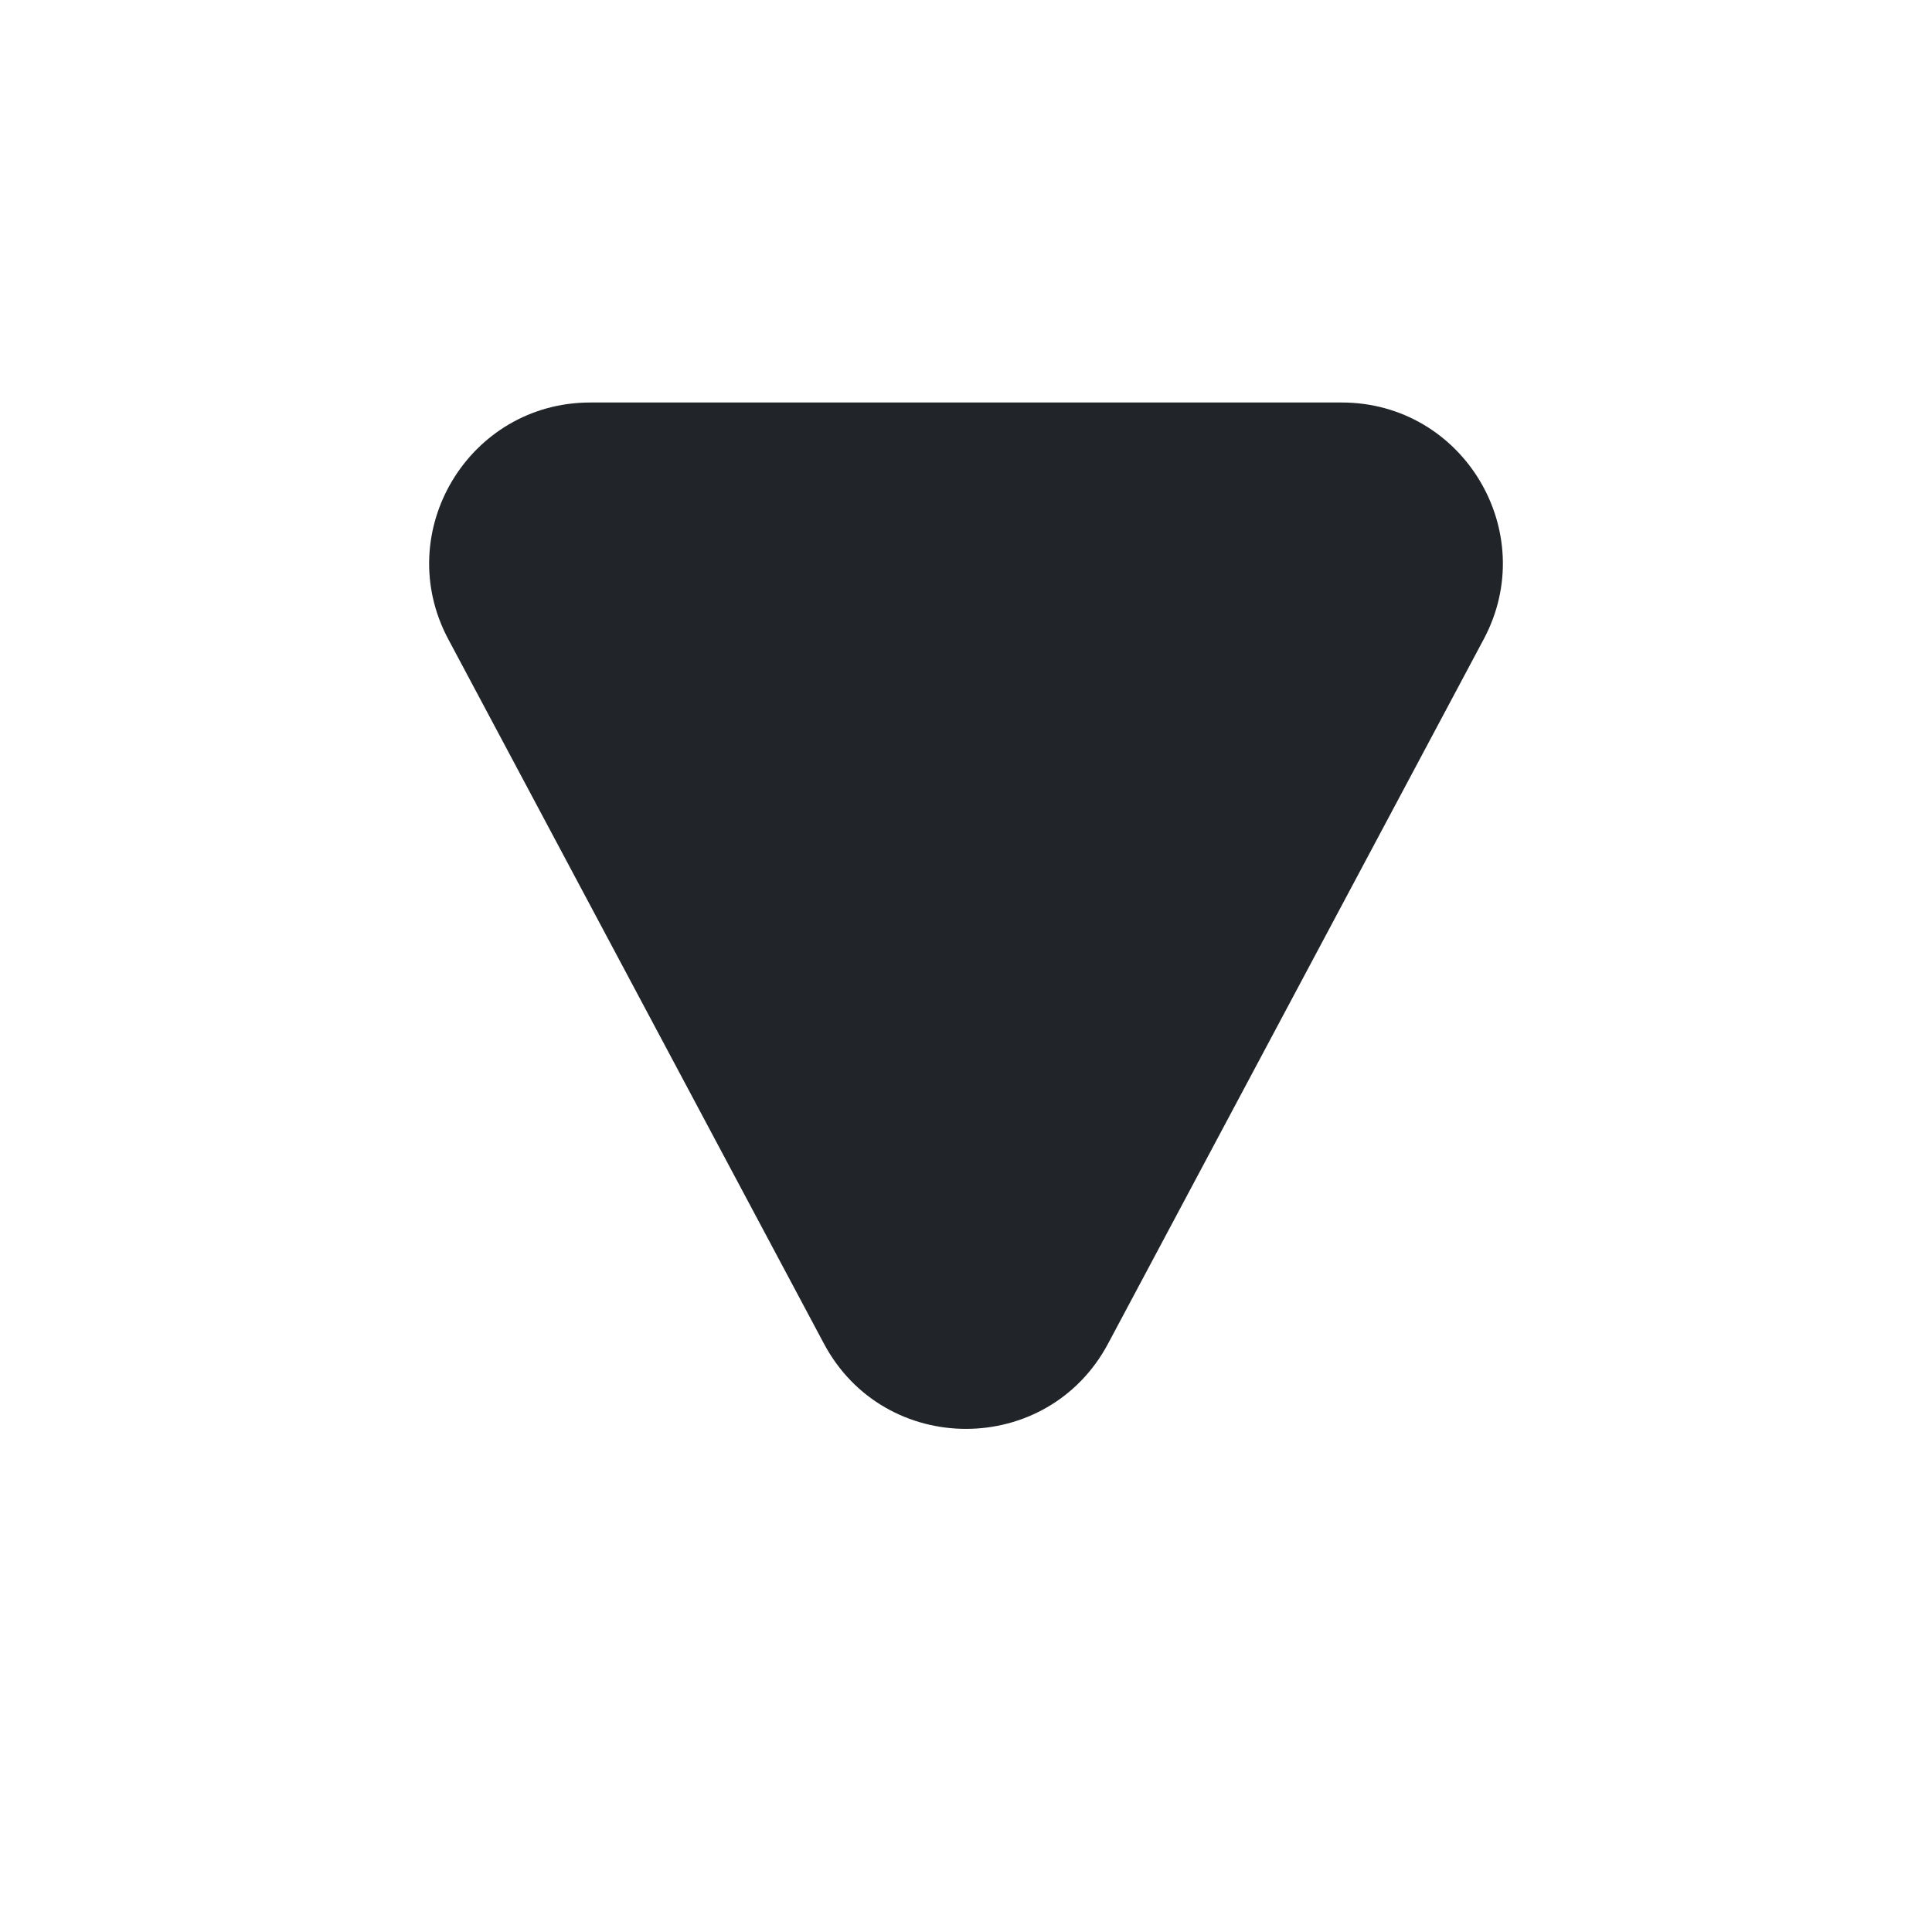
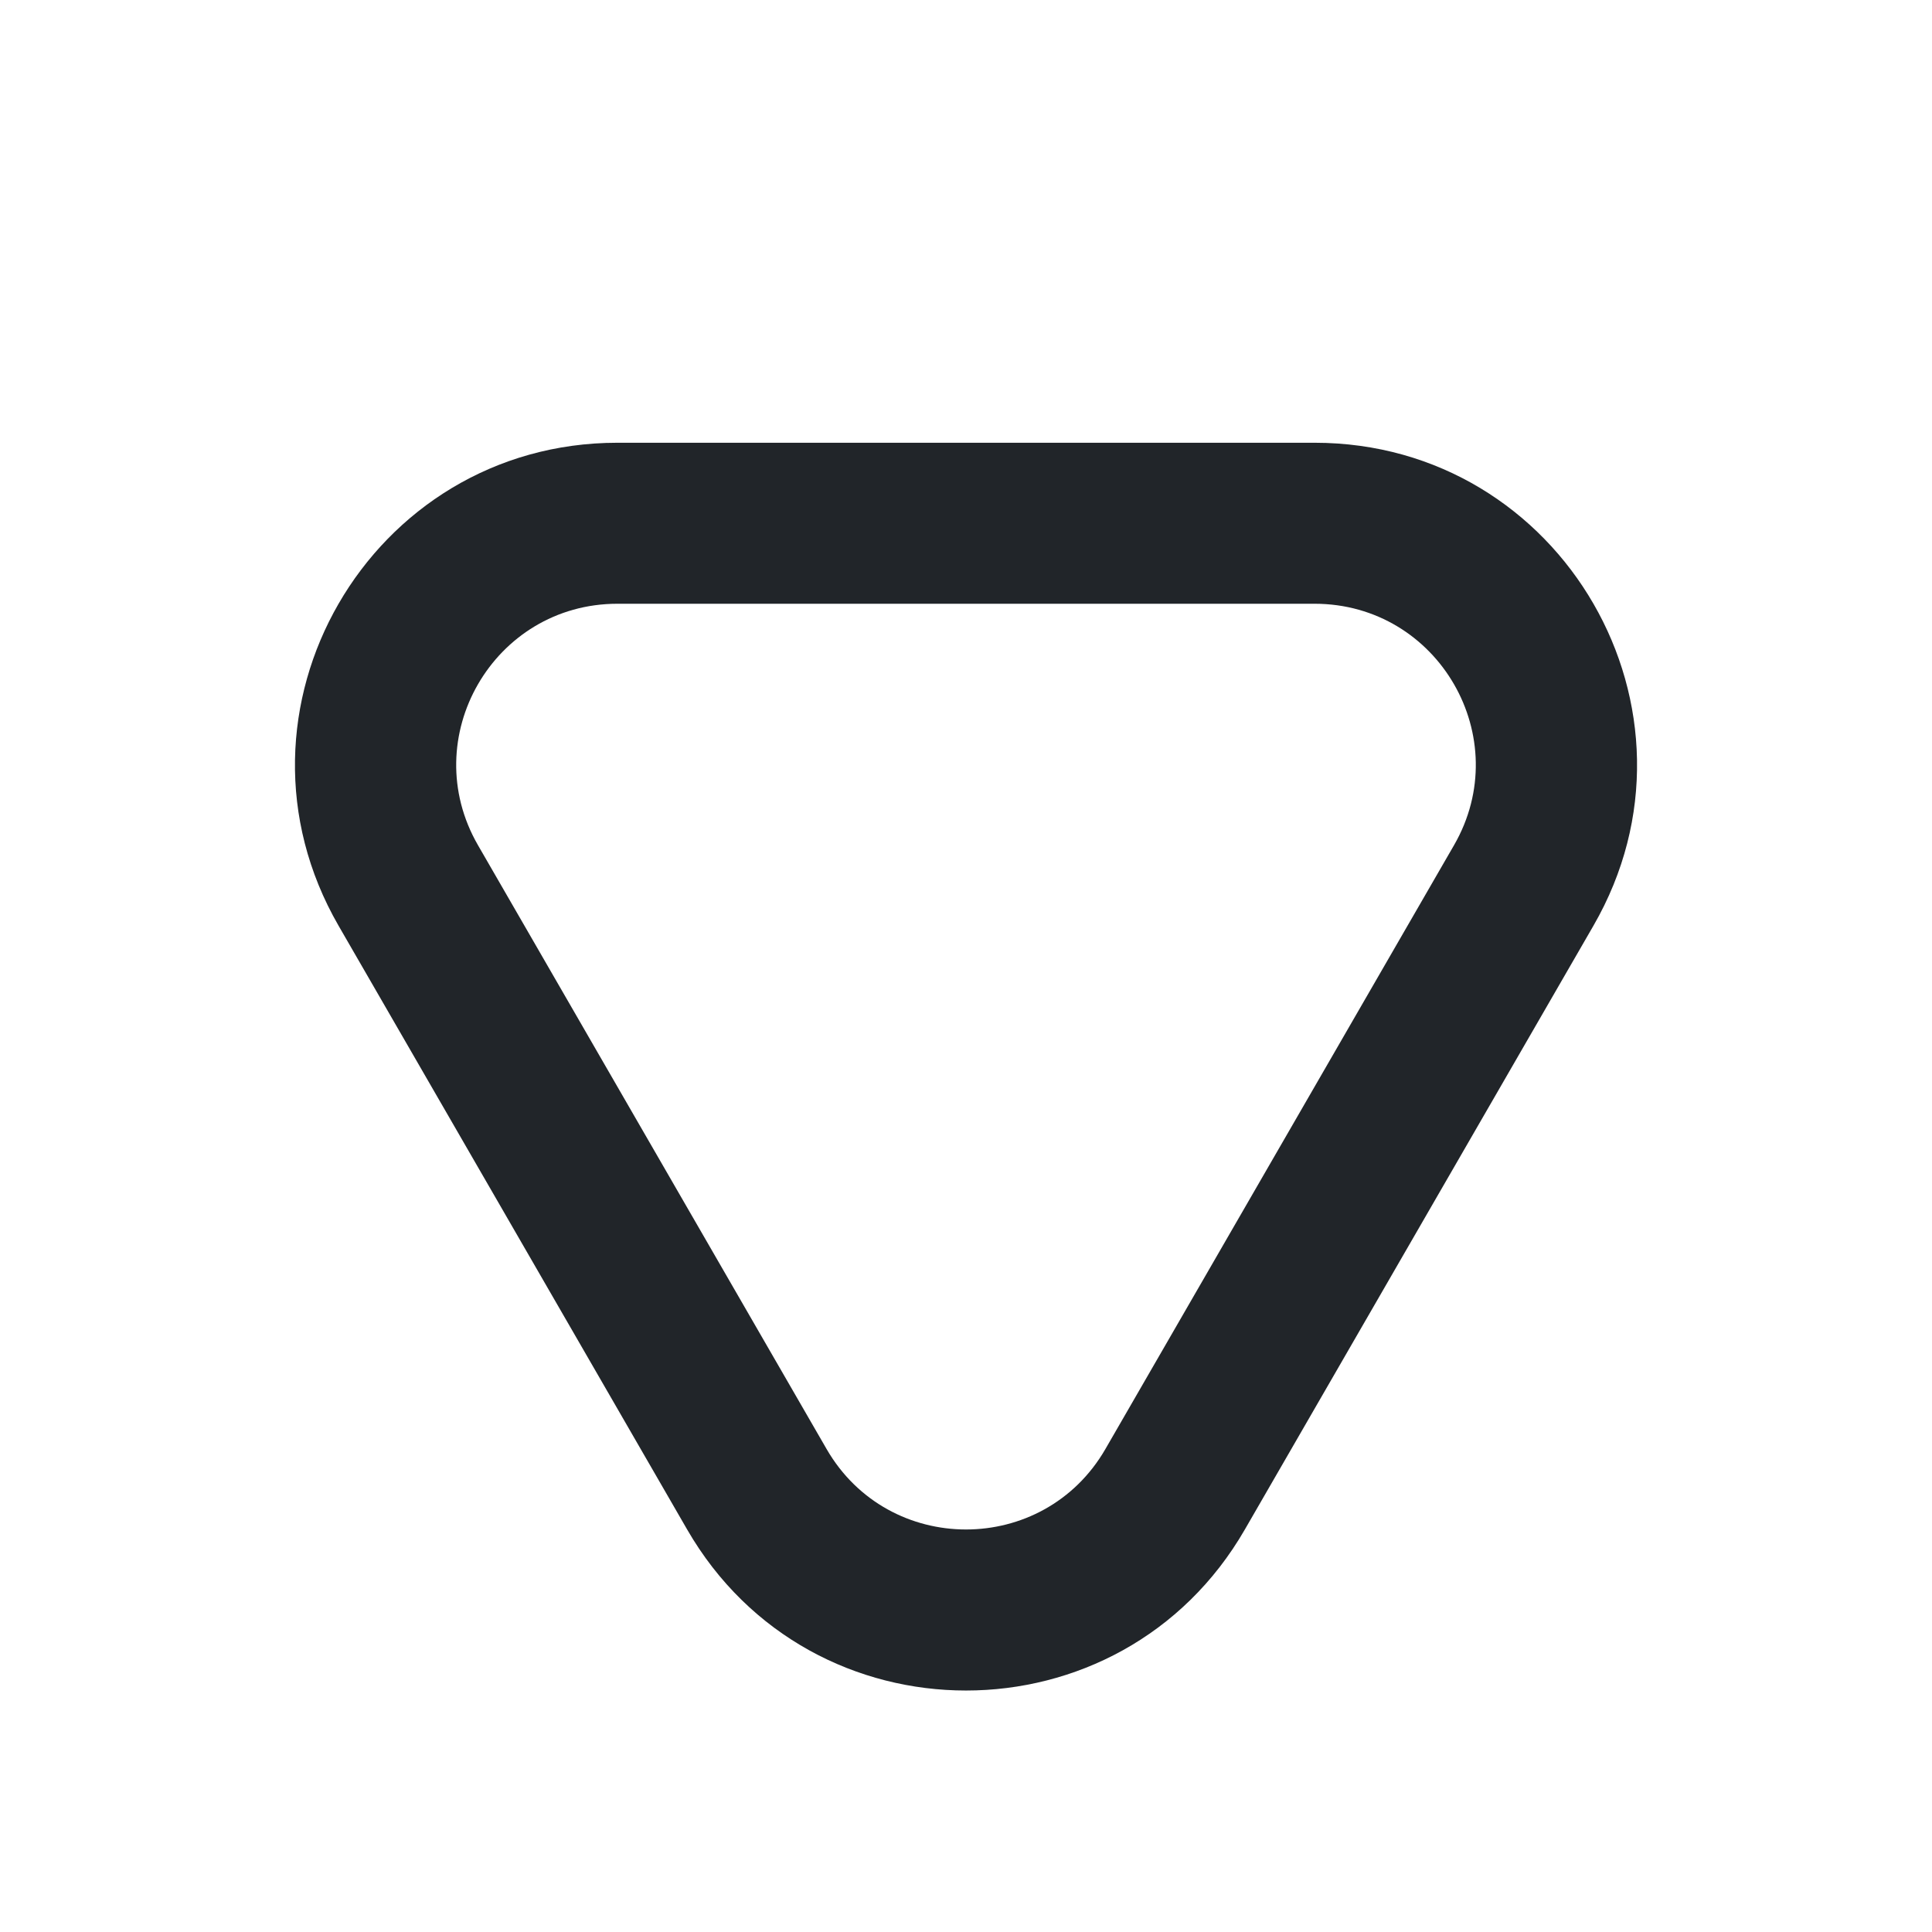
<svg xmlns="http://www.w3.org/2000/svg" width="24" height="24" viewBox="0 0 24 24" fill="none">
-   <path d="M10.235 16.691C10.988 18.103 13.012 18.103 13.765 16.691L18.431 7.941C19.142 6.609 18.177 5 16.667 5H7.333C5.824 5 4.858 6.609 5.569 7.941L10.235 16.691Z" fill="#212529" />
+   <path fill-rule="evenodd" clip-rule="evenodd" d="M4.206 11.5C2.666 8.833 4.591 5.5 7.67 5.5L16.33 5.5C19.41 5.5 21.334 8.833 19.794 11.5L15.464 19C13.925 21.667 10.076 21.667 8.536 19L4.206 11.5ZM7.67 7.5C6.13 7.5 5.168 9.167 5.938 10.5L10.268 18C11.038 19.333 12.962 19.333 13.732 18L18.062 10.5C18.832 9.167 17.87 7.5 16.33 7.5H7.67Z" fill="#212529" />
</svg>
